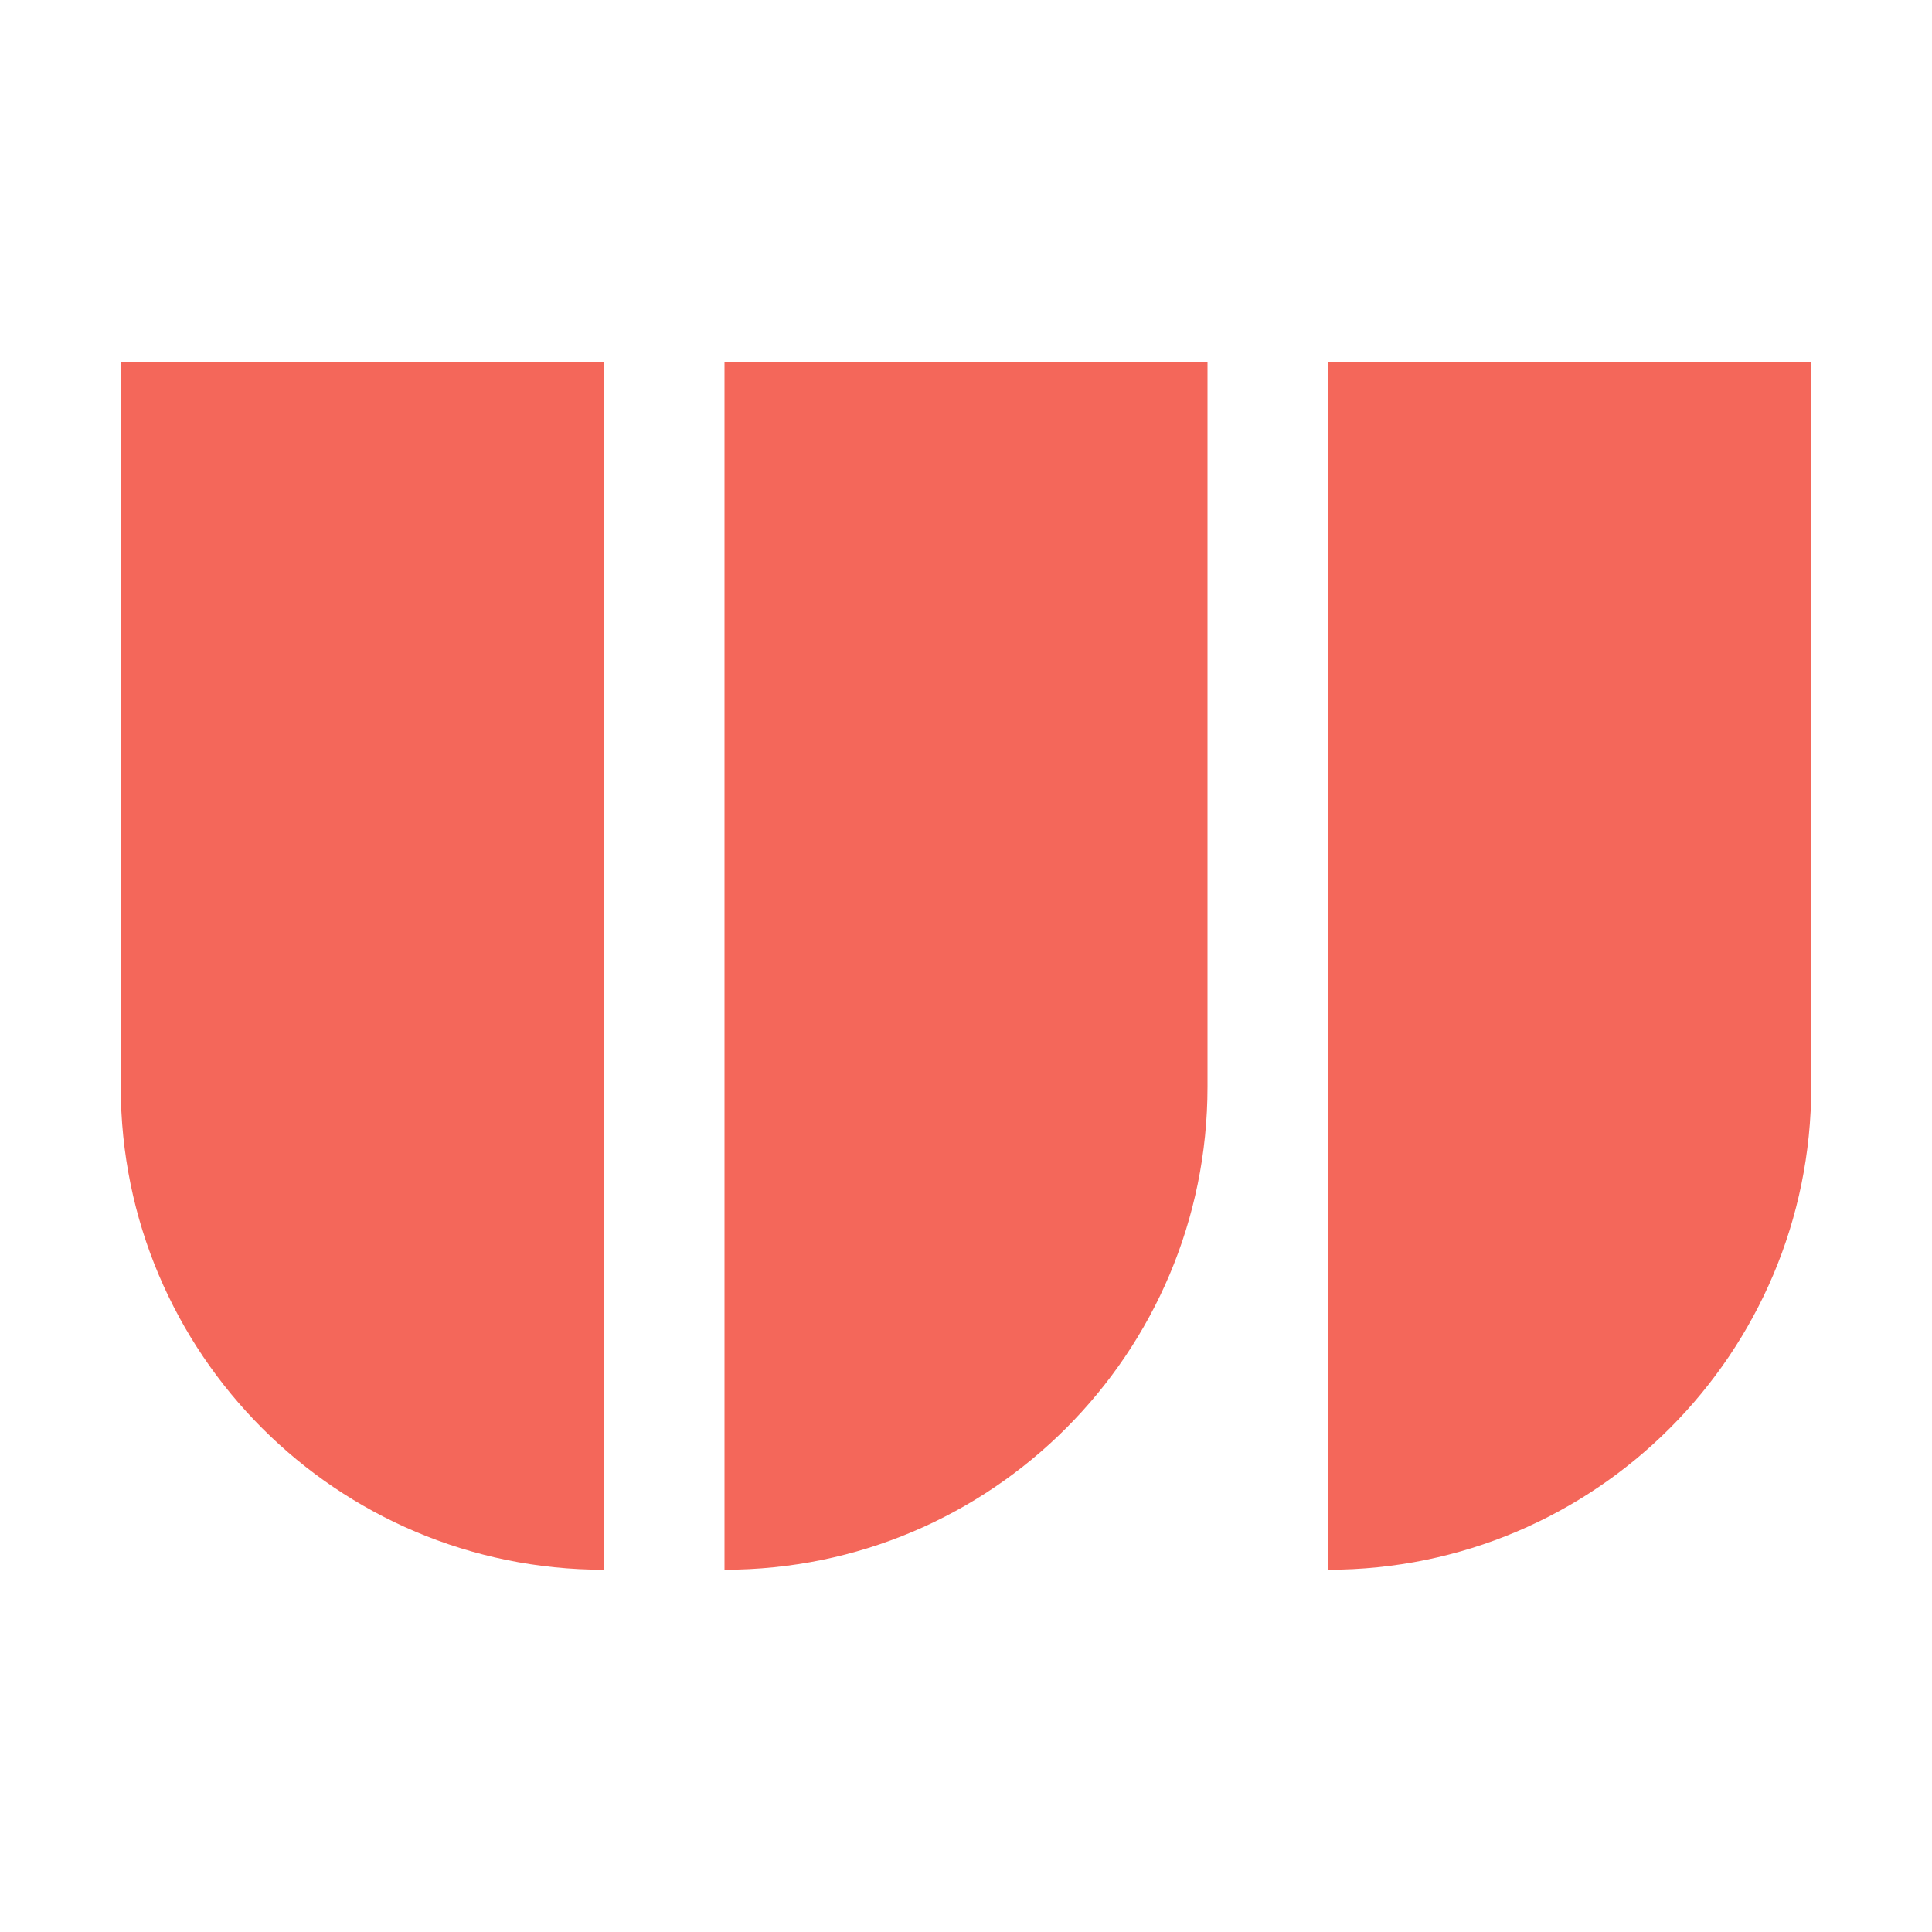
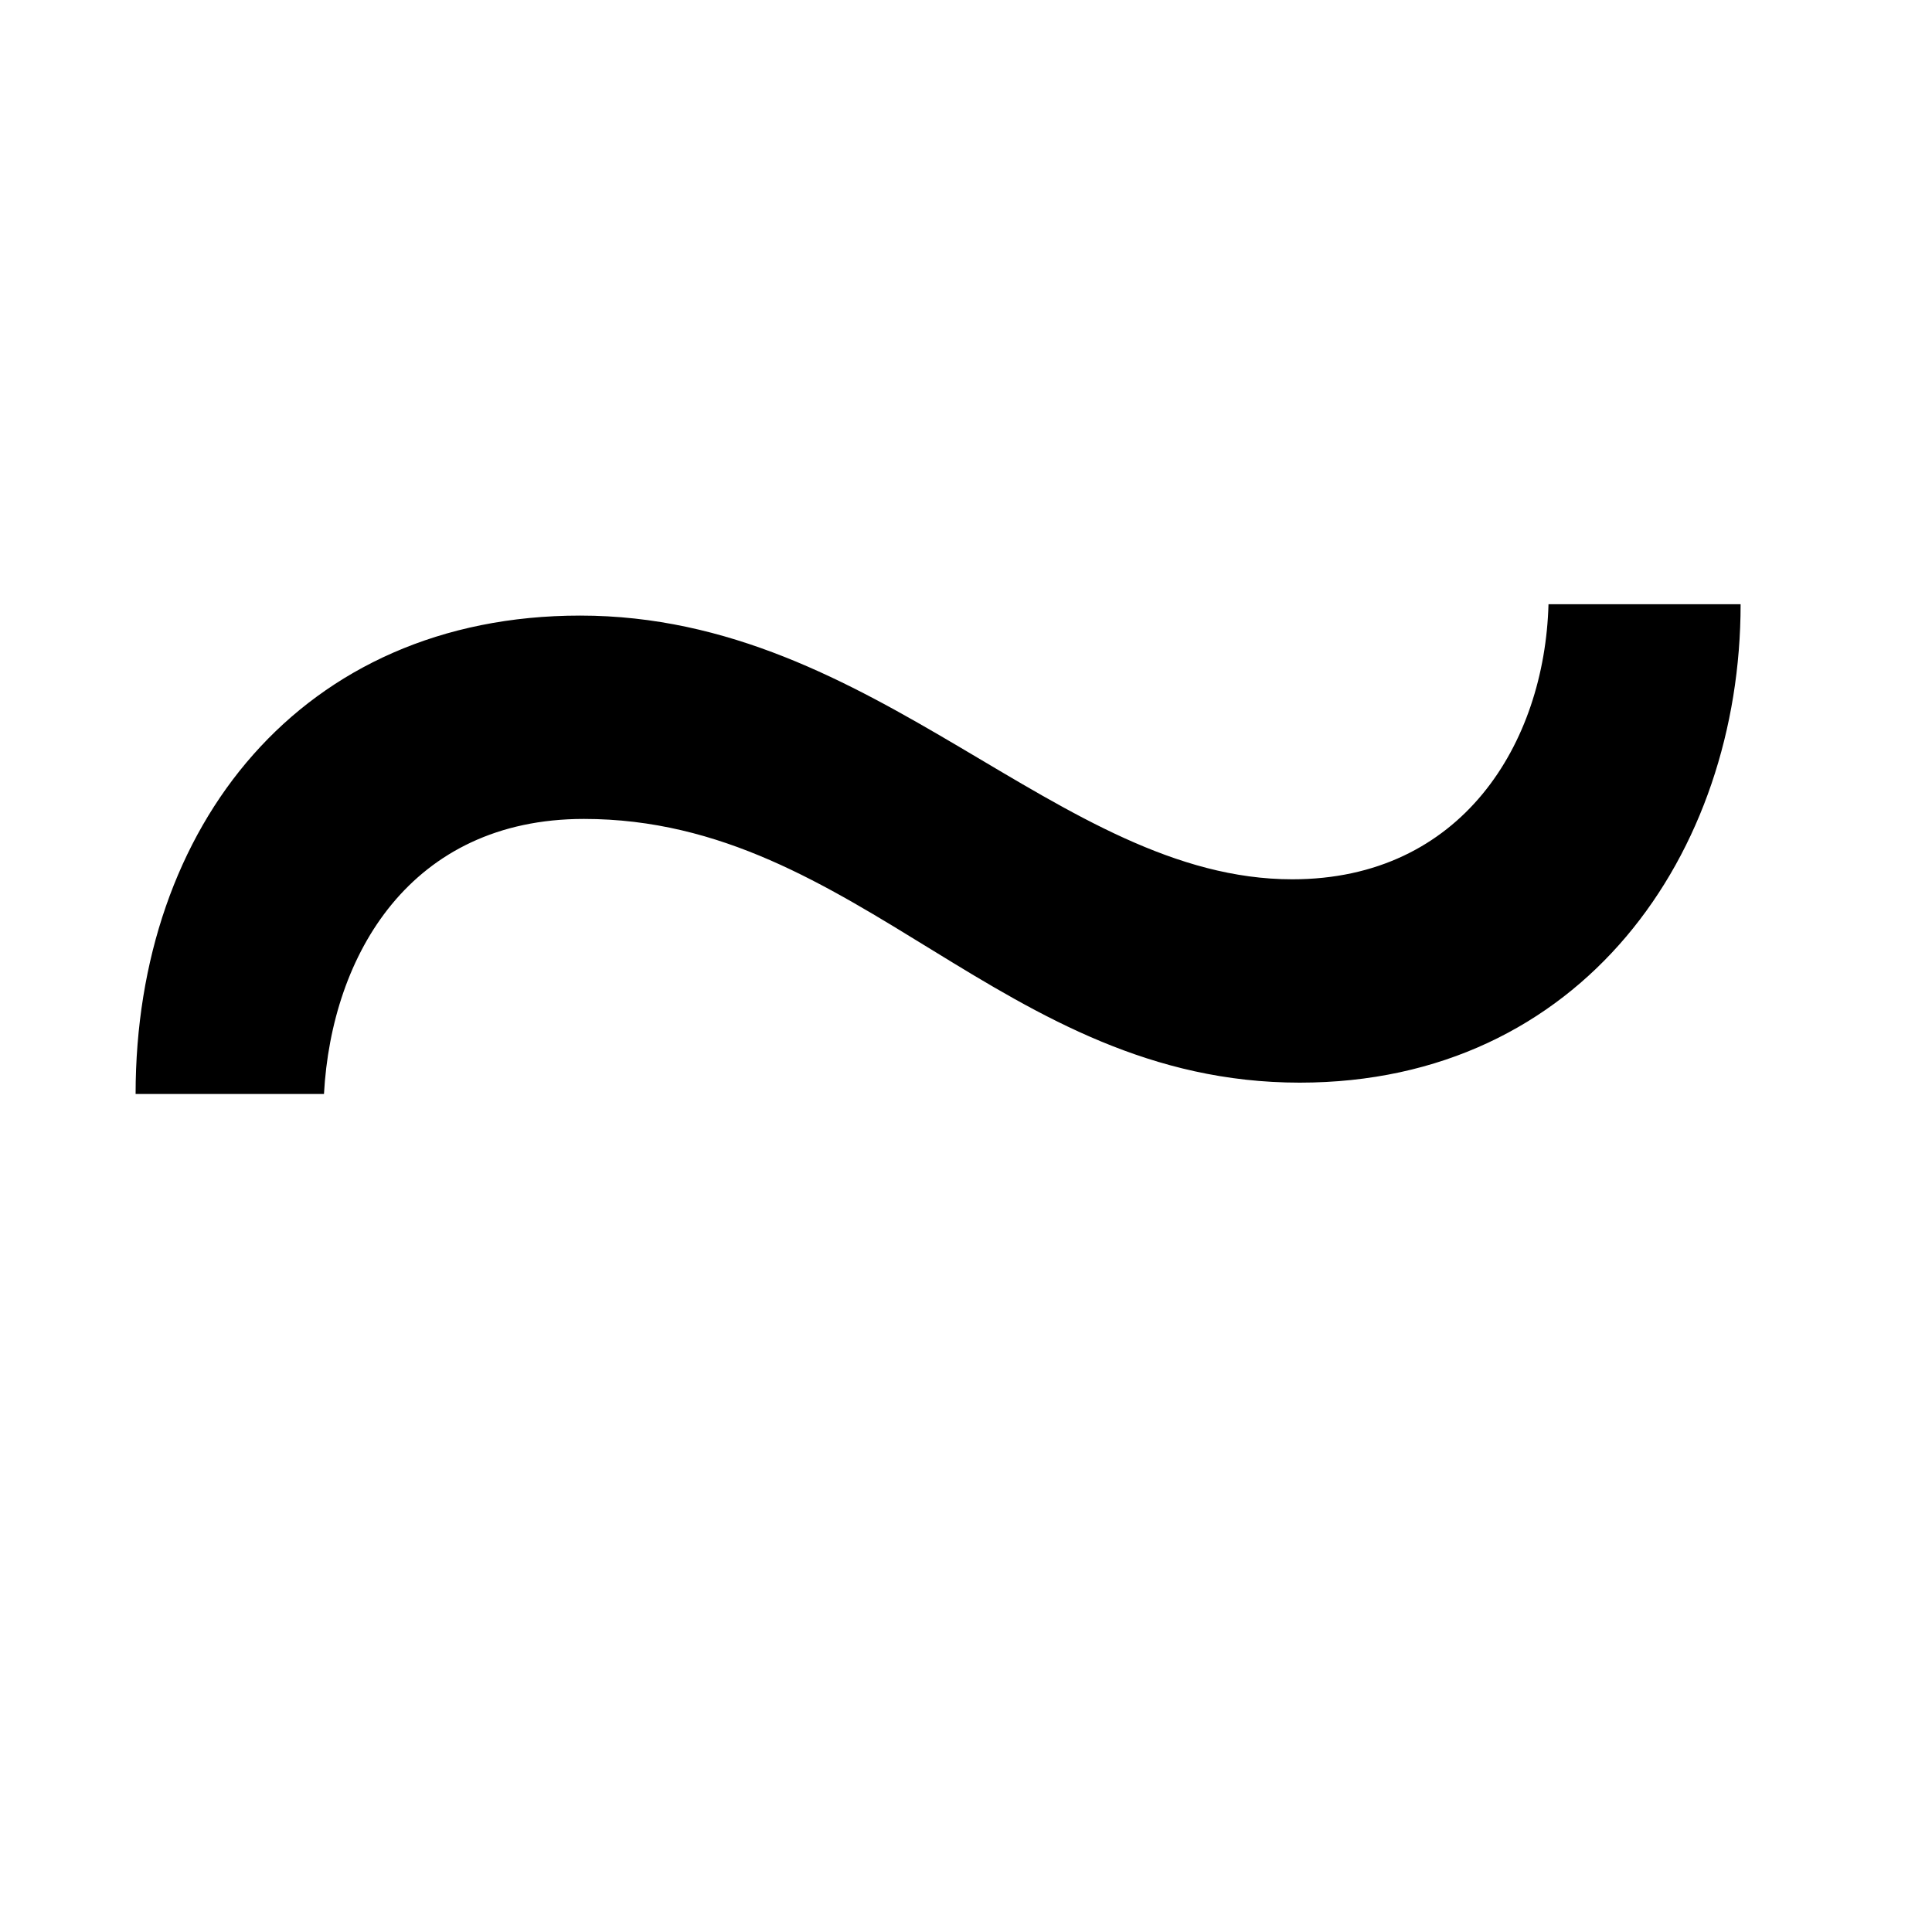
<svg xmlns="http://www.w3.org/2000/svg" width="16" height="16" viewBox="0 0 16 16" fill="none">
-   <path fill-rule="evenodd" clip-rule="evenodd" d="M5 3H1V9C1 11.209 2.791 13 5 13V9V3ZM6 3H10V9C10 11.209 8.209 13 6 13V9V3ZM15 3H11V9V13C13.209 13 15 11.209 15 9V3Z" fill="#F4675A" />
+   <path d="M2.683 9.06C2.746 7.906 3.401 6.782 4.836 6.782C7.114 6.782 8.299 8.966 10.764 8.966C13.104 8.966 14.415 7.063 14.415 5.004H12.824C12.792 6.158 12.106 7.282 10.702 7.282C8.767 7.282 7.27 5.098 4.805 5.098C2.496 5.098 1.123 6.845 1.123 9.06H2.683Z" fill="black" />
</svg>
